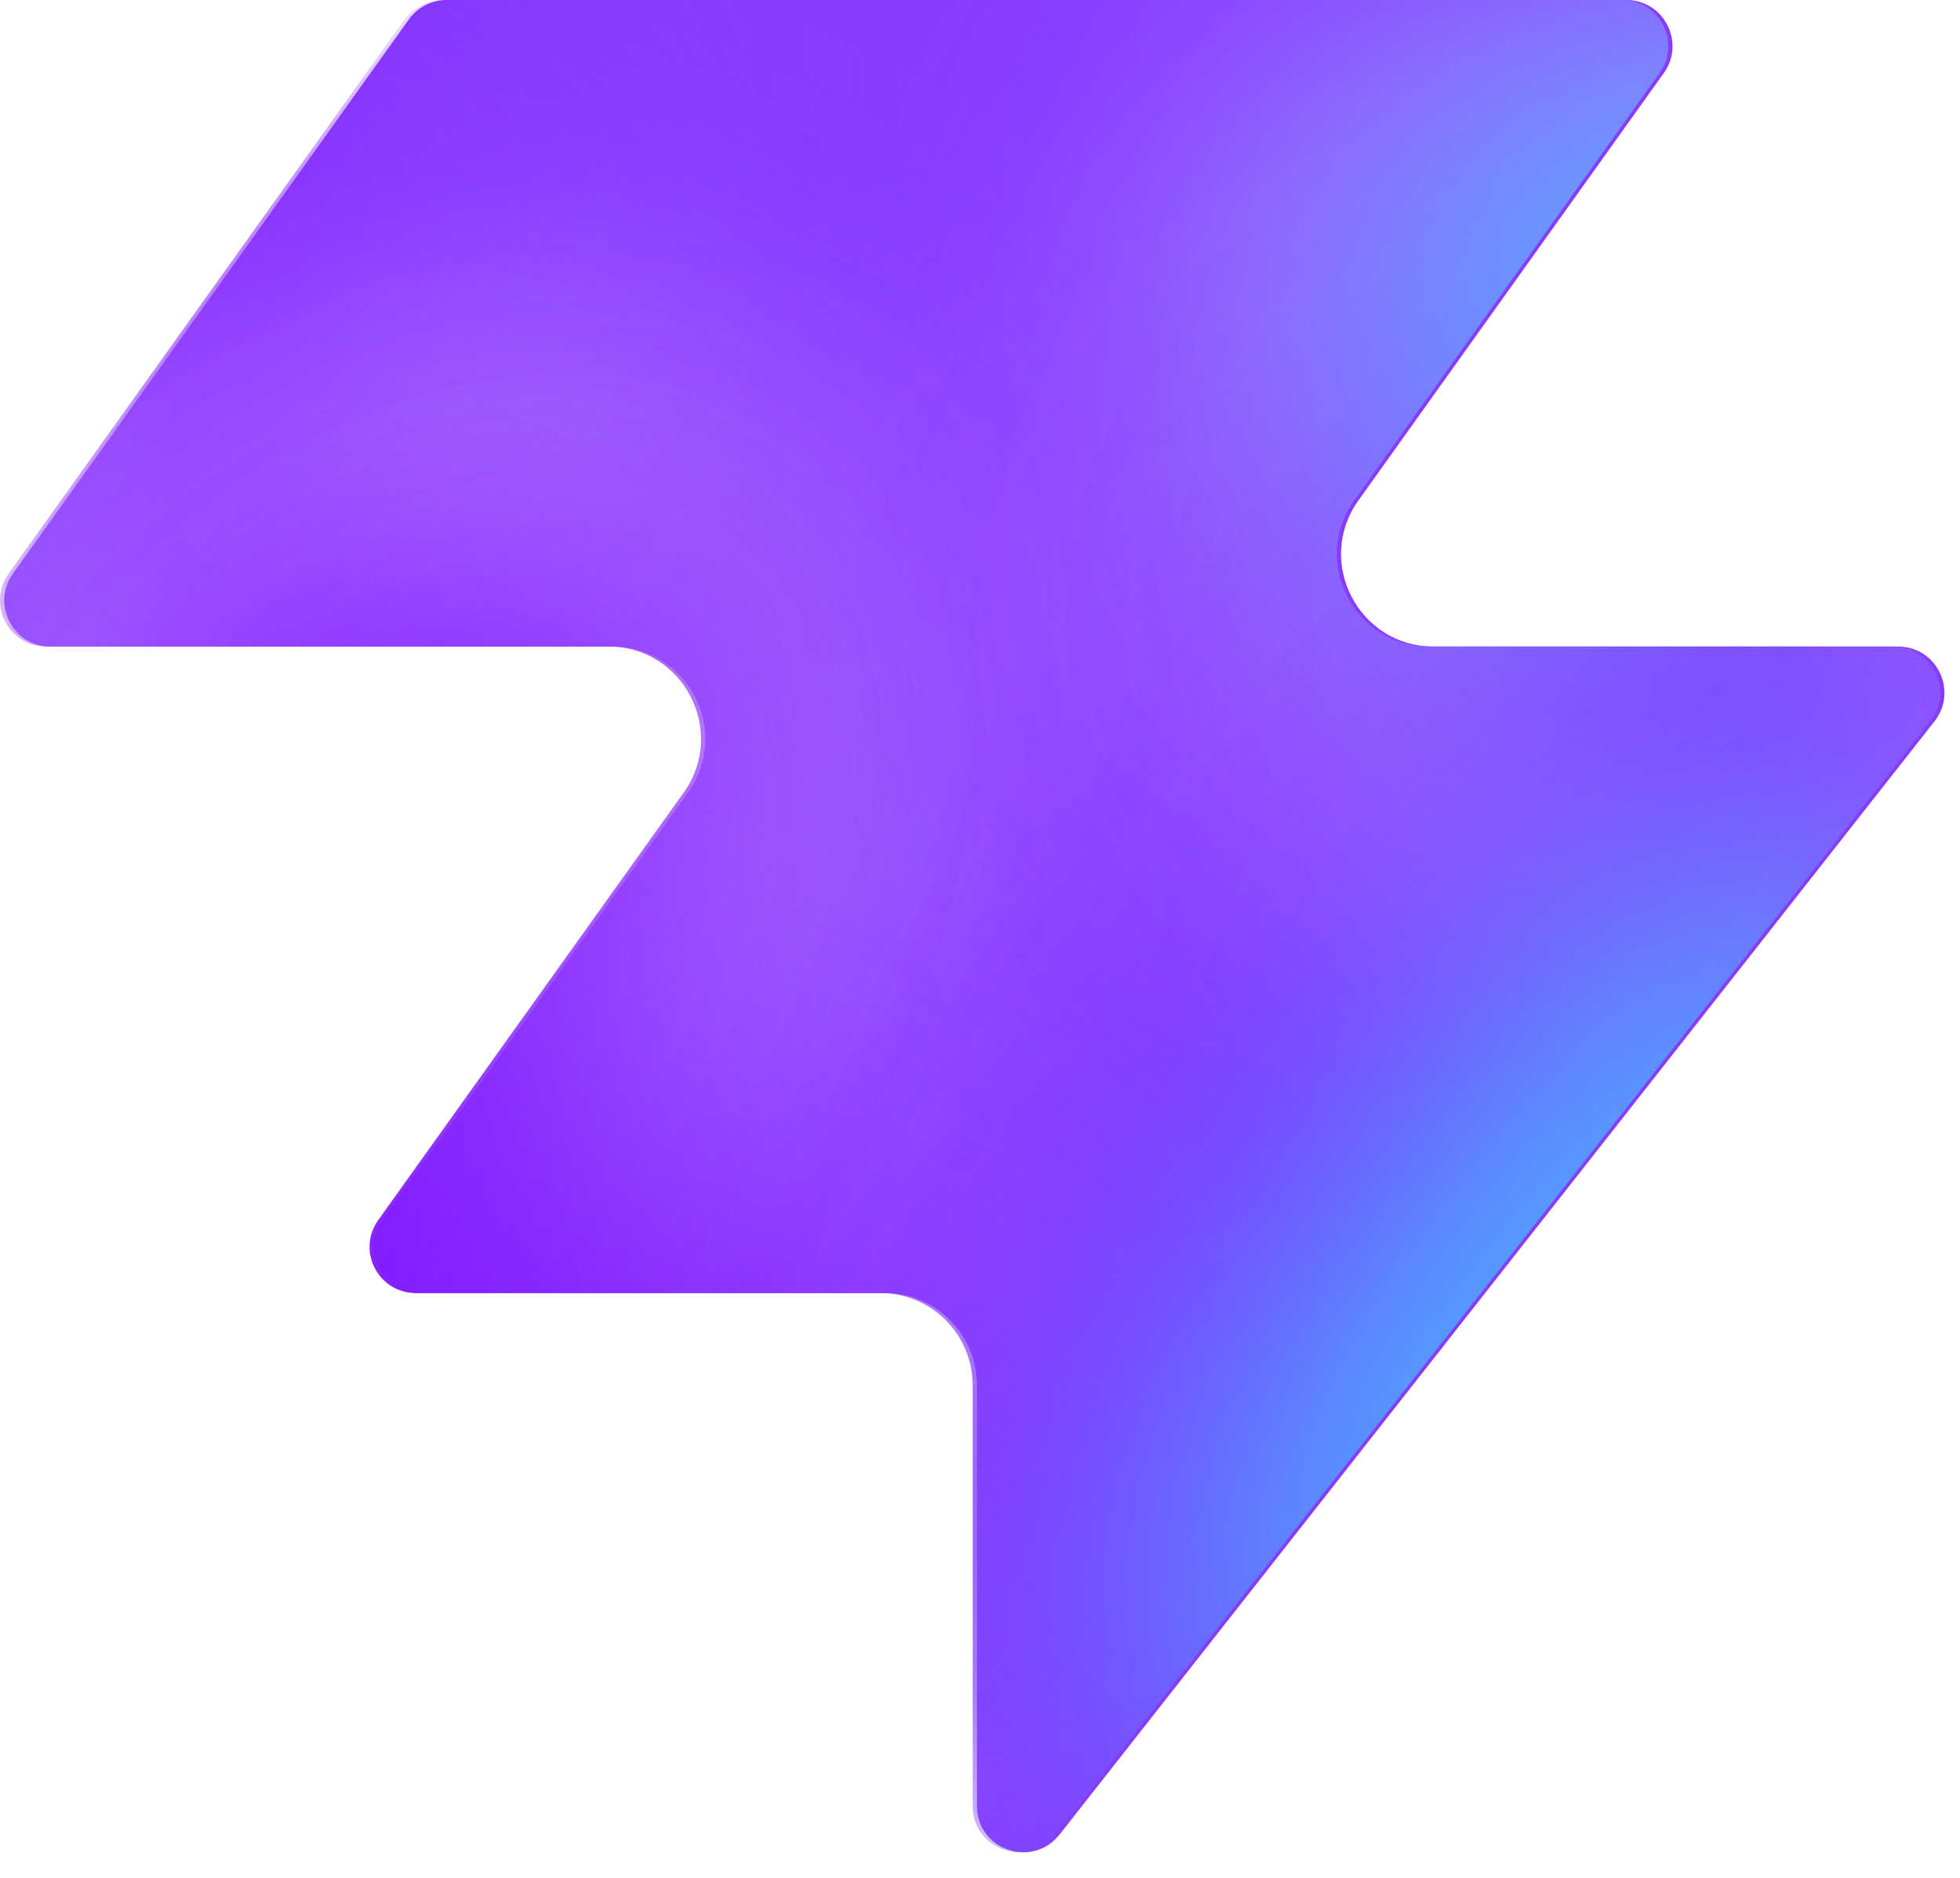
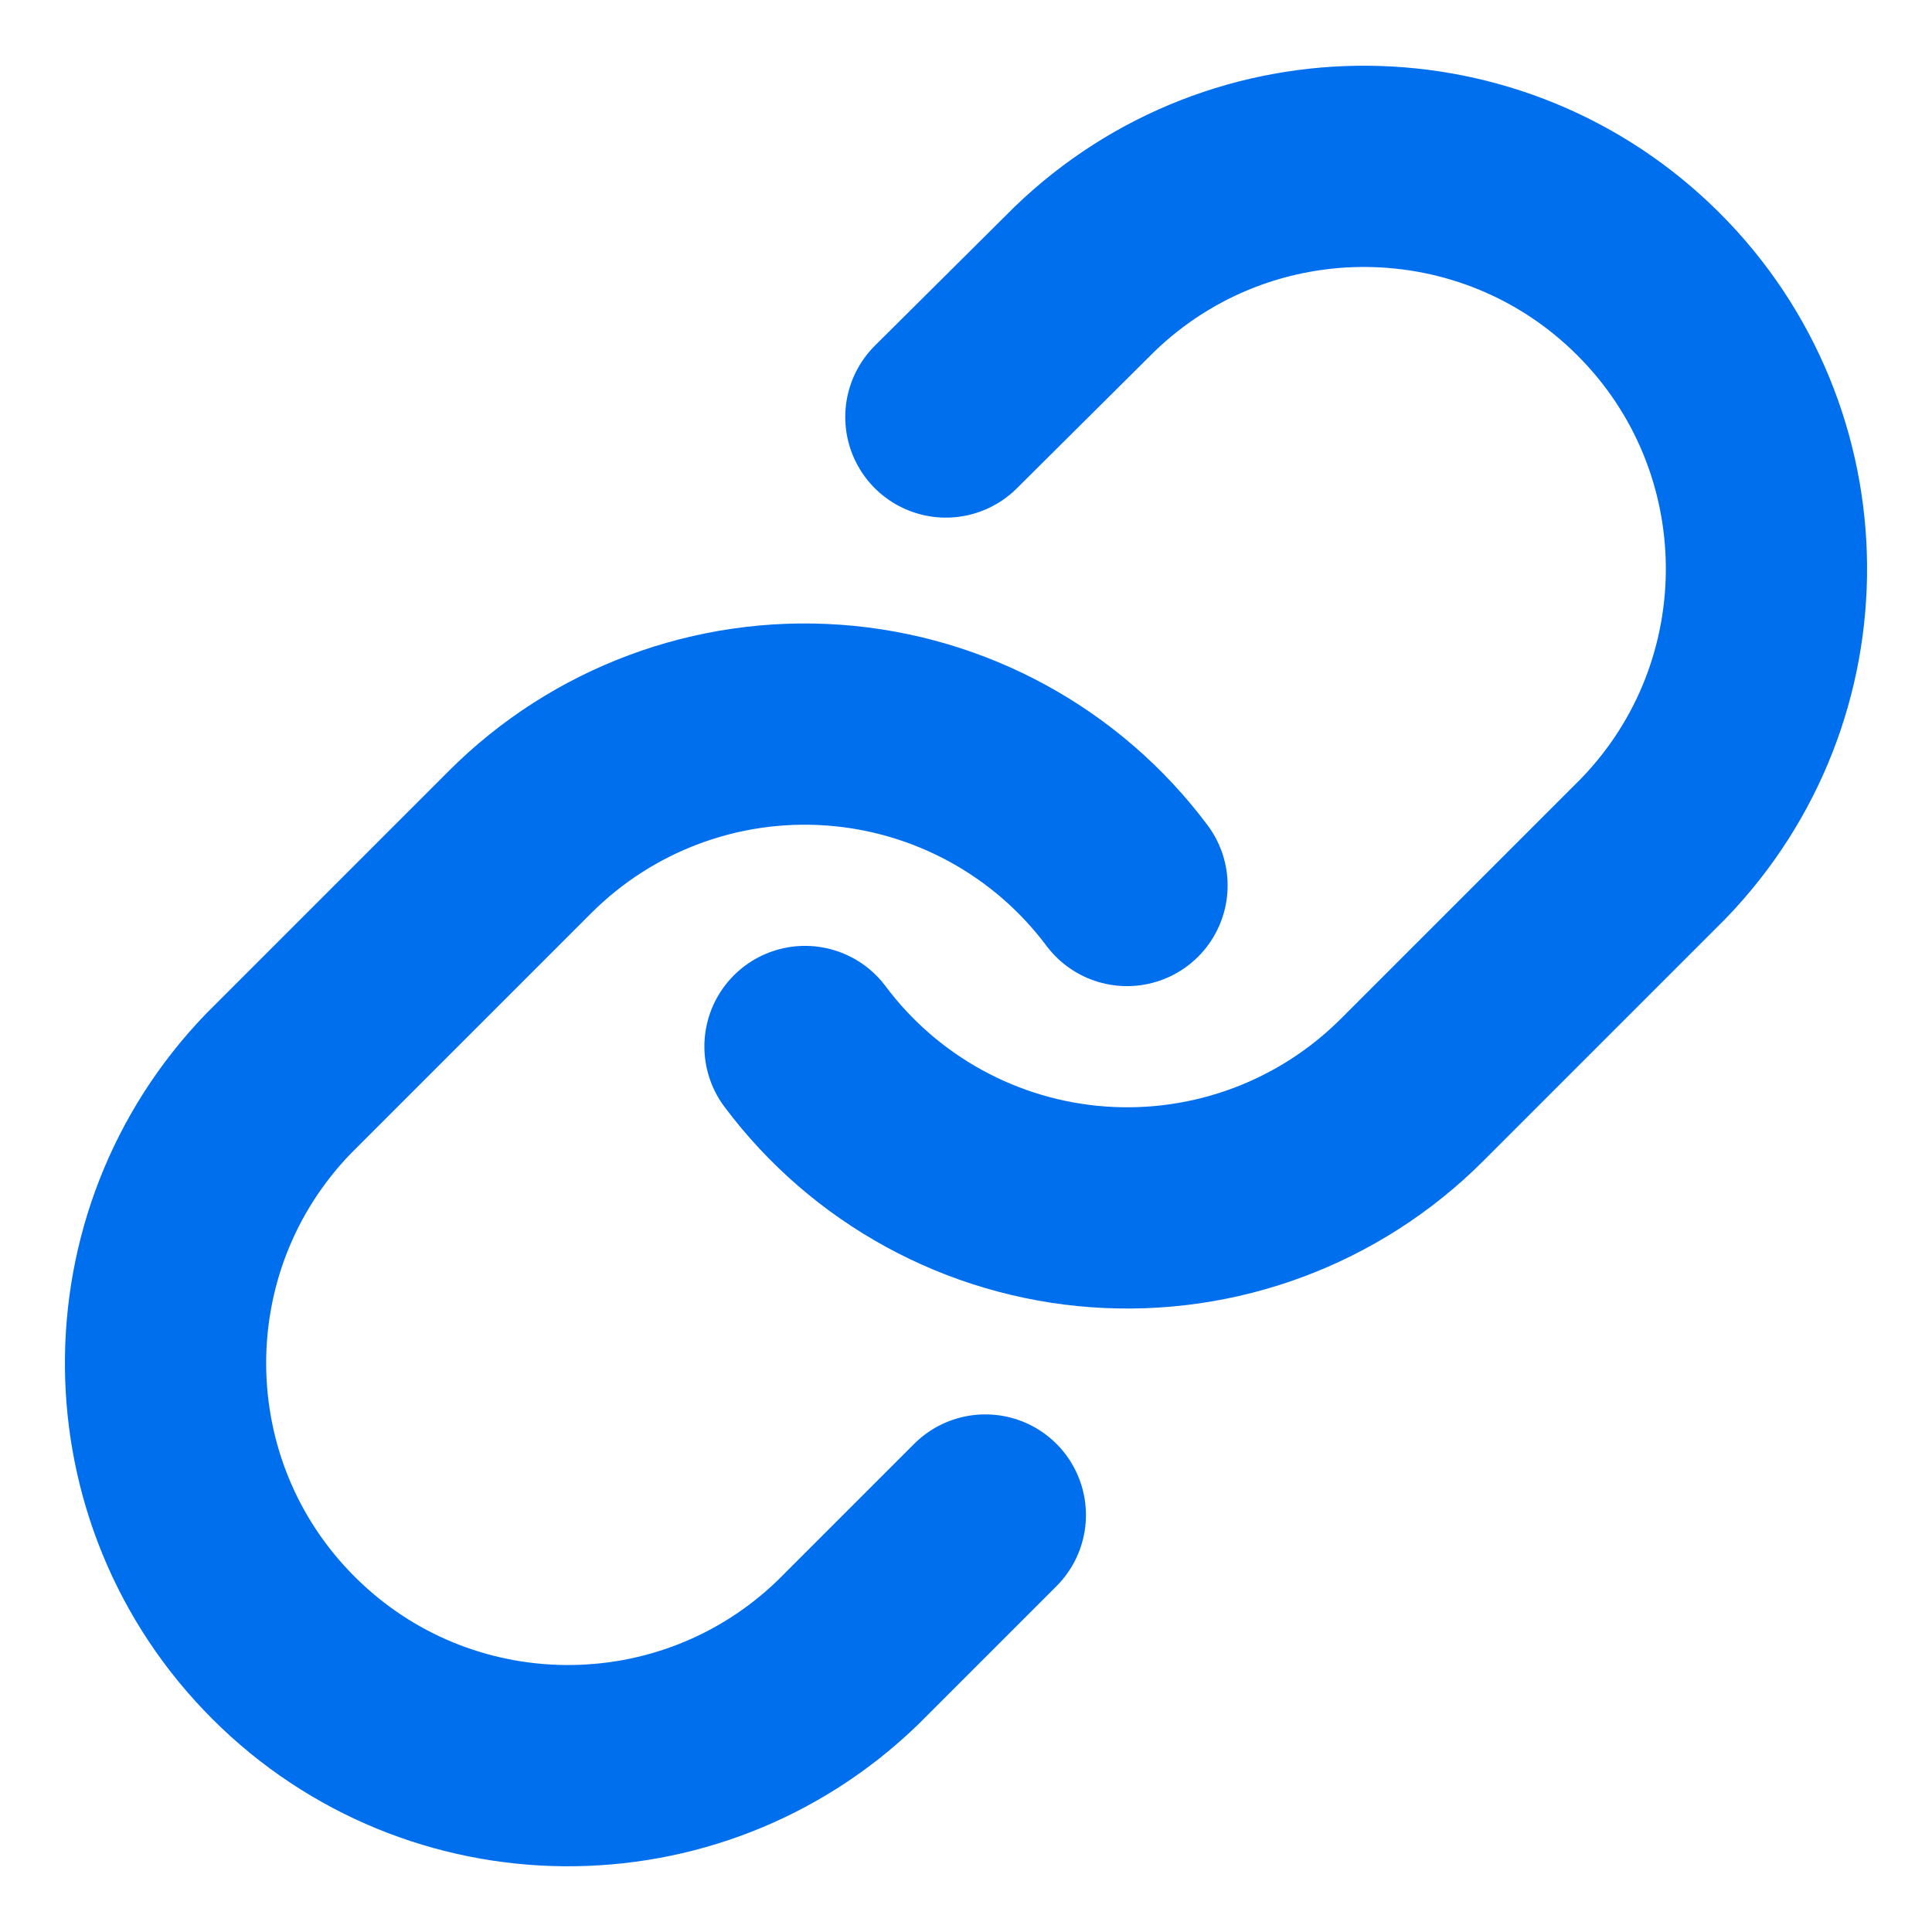
- <svg xmlns="http://www.w3.org/2000/svg" width="48" height="46" fill="none" viewBox="0 0 48 46">
-   <path fill="#863bff" d="M25.946 44.938c-.664.845-2.021.375-2.021-.698V33.937a2.26 2.26 0 0 0-2.262-2.262H10.287c-.92 0-1.456-1.04-.92-1.788l7.48-10.471c1.07-1.497 0-3.578-1.842-3.578H1.237c-.92 0-1.456-1.04-.92-1.788L10.013.474c.214-.297.556-.474.92-.474h28.894c.92 0 1.456 1.04.92 1.788l-7.48 10.471c-1.07 1.498 0 3.579 1.842 3.579h11.377c.943 0 1.473 1.088.89 1.83L25.947 44.94z" style="fill:#863bff;fill:color(display-p3 .525 .23 1);fill-opacity:1" />
-   <mask id="a" width="48" height="46" x="0" y="0" maskUnits="userSpaceOnUse" style="mask-type:alpha">
-     <path fill="#000" d="M25.842 44.938c-.664.844-2.021.375-2.021-.698V33.937a2.26 2.26 0 0 0-2.262-2.262H10.183c-.92 0-1.456-1.04-.92-1.788l7.48-10.471c1.07-1.498 0-3.579-1.842-3.579H1.133c-.92 0-1.456-1.04-.92-1.787L9.91.473c.214-.297.556-.474.92-.474h28.894c.92 0 1.456 1.04.92 1.788l-7.48 10.471c-1.07 1.498 0 3.578 1.842 3.578h11.377c.943 0 1.473 1.088.89 1.832L25.843 44.94z" style="fill:#000;fill-opacity:1" />
-   </mask>
-   <g mask="url(#a)">
-     <g filter="url(#b)">
-       <ellipse cx="5.508" cy="14.704" fill="#ede6ff" rx="5.508" ry="14.704" style="fill:#ede6ff;fill:color(display-p3 .927 .903 1);fill-opacity:1" transform="matrix(.00324 1 1 -.00324 -4.47 31.516)" />
-     </g>
-     <g filter="url(#c)">
-       <ellipse cx="10.399" cy="29.851" fill="#ede6ff" rx="10.399" ry="29.851" style="fill:#ede6ff;fill:color(display-p3 .927 .903 1);fill-opacity:1" transform="matrix(.00324 1 1 -.00324 -39.328 7.883)" />
-     </g>
-     <g filter="url(#d)">
-       <ellipse cx="5.508" cy="30.487" fill="#7e14ff" rx="5.508" ry="30.487" style="fill:#7e14ff;fill:color(display-p3 .492 .077 1);fill-opacity:1" transform="rotate(89.814 -25.913 -14.639)scale(1 -1)" />
-     </g>
-     <g filter="url(#e)">
-       <ellipse cx="5.508" cy="30.599" fill="#7e14ff" rx="5.508" ry="30.599" style="fill:#7e14ff;fill:color(display-p3 .492 .077 1);fill-opacity:1" transform="rotate(89.814 -32.644 -3.334)scale(1 -1)" />
-     </g>
-     <g filter="url(#f)">
-       <ellipse cx="5.508" cy="30.599" fill="#7e14ff" rx="5.508" ry="30.599" style="fill:#7e14ff;fill:color(display-p3 .492 .077 1);fill-opacity:1" transform="matrix(.00324 1 1 -.00324 -34.34 30.47)" />
-     </g>
-     <g filter="url(#g)">
-       <ellipse cx="14.072" cy="22.078" fill="#ede6ff" rx="14.072" ry="22.078" style="fill:#ede6ff;fill:color(display-p3 .927 .903 1);fill-opacity:1" transform="rotate(93.35 24.506 48.493)scale(-1 1)" />
-     </g>
-     <g filter="url(#h)">
-       <ellipse cx="3.47" cy="21.501" fill="#7e14ff" rx="3.47" ry="21.501" style="fill:#7e14ff;fill:color(display-p3 .492 .077 1);fill-opacity:1" transform="rotate(89.009 28.708 47.59)scale(-1 1)" />
-     </g>
-     <g filter="url(#i)">
-       <ellipse cx="3.47" cy="21.501" fill="#7e14ff" rx="3.47" ry="21.501" style="fill:#7e14ff;fill:color(display-p3 .492 .077 1);fill-opacity:1" transform="rotate(89.009 28.708 47.59)scale(-1 1)" />
-     </g>
-     <g filter="url(#j)">
-       <ellipse cx=".387" cy="8.972" fill="#7e14ff" rx="4.407" ry="29.108" style="fill:#7e14ff;fill:color(display-p3 .492 .077 1);fill-opacity:1" transform="rotate(39.51 .387 8.972)" />
-     </g>
-     <g filter="url(#k)">
-       <ellipse cx="47.523" cy="-6.092" fill="#7e14ff" rx="4.407" ry="29.108" style="fill:#7e14ff;fill:color(display-p3 .492 .077 1);fill-opacity:1" transform="rotate(37.892 47.523 -6.092)" />
-     </g>
-     <g filter="url(#l)">
-       <ellipse cx="41.412" cy="6.333" fill="#47bfff" rx="5.971" ry="9.665" style="fill:#47bfff;fill:color(display-p3 .28 .748 1);fill-opacity:1" transform="rotate(37.892 41.412 6.333)" />
-     </g>
-     <g filter="url(#m)">
-       <ellipse cx="-1.879" cy="38.332" fill="#7e14ff" rx="4.407" ry="29.108" style="fill:#7e14ff;fill:color(display-p3 .492 .077 1);fill-opacity:1" transform="rotate(37.892 -1.88 38.332)" />
-     </g>
-     <g filter="url(#n)">
-       <ellipse cx="-1.879" cy="38.332" fill="#7e14ff" rx="4.407" ry="29.108" style="fill:#7e14ff;fill:color(display-p3 .492 .077 1);fill-opacity:1" transform="rotate(37.892 -1.88 38.332)" />
-     </g>
-     <g filter="url(#o)">
-       <ellipse cx="35.651" cy="29.907" fill="#7e14ff" rx="4.407" ry="29.108" style="fill:#7e14ff;fill:color(display-p3 .492 .077 1);fill-opacity:1" transform="rotate(37.892 35.651 29.907)" />
-     </g>
-     <g filter="url(#p)">
-       <ellipse cx="38.418" cy="32.4" fill="#47bfff" rx="5.971" ry="15.297" style="fill:#47bfff;fill:color(display-p3 .28 .748 1);fill-opacity:1" transform="rotate(37.892 38.418 32.4)" />
-     </g>
-   </g>
-   <defs>
-     <filter id="b" width="60.045" height="41.654" x="-19.77" y="16.149" color-interpolation-filters="sRGB" filterUnits="userSpaceOnUse">
-       <feFlood flood-opacity="0" result="BackgroundImageFix" />
-       <feBlend in="SourceGraphic" in2="BackgroundImageFix" result="shape" />
-       <feGaussianBlur result="effect1_foregroundBlur_2002_17158" stdDeviation="7.659" />
-     </filter>
-     <filter id="c" width="90.34" height="51.437" x="-54.613" y="-7.533" color-interpolation-filters="sRGB" filterUnits="userSpaceOnUse">
-       <feFlood flood-opacity="0" result="BackgroundImageFix" />
-       <feBlend in="SourceGraphic" in2="BackgroundImageFix" result="shape" />
-       <feGaussianBlur result="effect1_foregroundBlur_2002_17158" stdDeviation="7.659" />
-     </filter>
-     <filter id="d" width="79.355" height="29.4" x="-49.64" y="2.03" color-interpolation-filters="sRGB" filterUnits="userSpaceOnUse">
-       <feFlood flood-opacity="0" result="BackgroundImageFix" />
-       <feBlend in="SourceGraphic" in2="BackgroundImageFix" result="shape" />
-       <feGaussianBlur result="effect1_foregroundBlur_2002_17158" stdDeviation="4.596" />
-     </filter>
-     <filter id="e" width="79.579" height="29.4" x="-45.045" y="20.029" color-interpolation-filters="sRGB" filterUnits="userSpaceOnUse">
-       <feFlood flood-opacity="0" result="BackgroundImageFix" />
-       <feBlend in="SourceGraphic" in2="BackgroundImageFix" result="shape" />
-       <feGaussianBlur result="effect1_foregroundBlur_2002_17158" stdDeviation="4.596" />
-     </filter>
-     <filter id="f" width="79.579" height="29.4" x="-43.513" y="21.178" color-interpolation-filters="sRGB" filterUnits="userSpaceOnUse">
-       <feFlood flood-opacity="0" result="BackgroundImageFix" />
-       <feBlend in="SourceGraphic" in2="BackgroundImageFix" result="shape" />
-       <feGaussianBlur result="effect1_foregroundBlur_2002_17158" stdDeviation="4.596" />
-     </filter>
-     <filter id="g" width="74.749" height="58.852" x="15.756" y="-17.901" color-interpolation-filters="sRGB" filterUnits="userSpaceOnUse">
-       <feFlood flood-opacity="0" result="BackgroundImageFix" />
-       <feBlend in="SourceGraphic" in2="BackgroundImageFix" result="shape" />
-       <feGaussianBlur result="effect1_foregroundBlur_2002_17158" stdDeviation="7.659" />
-     </filter>
-     <filter id="h" width="61.377" height="25.362" x="23.548" y="2.284" color-interpolation-filters="sRGB" filterUnits="userSpaceOnUse">
-       <feFlood flood-opacity="0" result="BackgroundImageFix" />
-       <feBlend in="SourceGraphic" in2="BackgroundImageFix" result="shape" />
-       <feGaussianBlur result="effect1_foregroundBlur_2002_17158" stdDeviation="4.596" />
-     </filter>
-     <filter id="i" width="61.377" height="25.362" x="23.548" y="2.284" color-interpolation-filters="sRGB" filterUnits="userSpaceOnUse">
-       <feFlood flood-opacity="0" result="BackgroundImageFix" />
-       <feBlend in="SourceGraphic" in2="BackgroundImageFix" result="shape" />
-       <feGaussianBlur result="effect1_foregroundBlur_2002_17158" stdDeviation="4.596" />
-     </filter>
-     <filter id="j" width="56.045" height="63.649" x="-27.636" y="-22.853" color-interpolation-filters="sRGB" filterUnits="userSpaceOnUse">
-       <feFlood flood-opacity="0" result="BackgroundImageFix" />
-       <feBlend in="SourceGraphic" in2="BackgroundImageFix" result="shape" />
-       <feGaussianBlur result="effect1_foregroundBlur_2002_17158" stdDeviation="4.596" />
-     </filter>
-     <filter id="k" width="54.814" height="64.646" x="20.116" y="-38.415" color-interpolation-filters="sRGB" filterUnits="userSpaceOnUse">
-       <feFlood flood-opacity="0" result="BackgroundImageFix" />
-       <feBlend in="SourceGraphic" in2="BackgroundImageFix" result="shape" />
-       <feGaussianBlur result="effect1_foregroundBlur_2002_17158" stdDeviation="4.596" />
-     </filter>
-     <filter id="l" width="33.541" height="35.313" x="24.641" y="-11.323" color-interpolation-filters="sRGB" filterUnits="userSpaceOnUse">
-       <feFlood flood-opacity="0" result="BackgroundImageFix" />
-       <feBlend in="SourceGraphic" in2="BackgroundImageFix" result="shape" />
-       <feGaussianBlur result="effect1_foregroundBlur_2002_17158" stdDeviation="4.596" />
-     </filter>
-     <filter id="m" width="54.814" height="64.646" x="-29.286" y="6.009" color-interpolation-filters="sRGB" filterUnits="userSpaceOnUse">
-       <feFlood flood-opacity="0" result="BackgroundImageFix" />
-       <feBlend in="SourceGraphic" in2="BackgroundImageFix" result="shape" />
-       <feGaussianBlur result="effect1_foregroundBlur_2002_17158" stdDeviation="4.596" />
-     </filter>
-     <filter id="n" width="54.814" height="64.646" x="-29.286" y="6.009" color-interpolation-filters="sRGB" filterUnits="userSpaceOnUse">
-       <feFlood flood-opacity="0" result="BackgroundImageFix" />
-       <feBlend in="SourceGraphic" in2="BackgroundImageFix" result="shape" />
-       <feGaussianBlur result="effect1_foregroundBlur_2002_17158" stdDeviation="4.596" />
-     </filter>
-     <filter id="o" width="54.814" height="64.646" x="8.244" y="-2.416" color-interpolation-filters="sRGB" filterUnits="userSpaceOnUse">
-       <feFlood flood-opacity="0" result="BackgroundImageFix" />
-       <feBlend in="SourceGraphic" in2="BackgroundImageFix" result="shape" />
-       <feGaussianBlur result="effect1_foregroundBlur_2002_17158" stdDeviation="4.596" />
-     </filter>
-     <filter id="p" width="39.409" height="43.623" x="18.713" y="10.588" color-interpolation-filters="sRGB" filterUnits="userSpaceOnUse">
-       <feFlood flood-opacity="0" result="BackgroundImageFix" />
-       <feBlend in="SourceGraphic" in2="BackgroundImageFix" result="shape" />
-       <feGaussianBlur result="effect1_foregroundBlur_2002_17158" stdDeviation="4.596" />
-     </filter>
-   </defs>
+ <svg xmlns="http://www.w3.org/2000/svg" width="128" height="128" viewBox="0 0 24 24" fill="none" stroke="#006FEE" stroke-width="2.5" stroke-linecap="round" stroke-linejoin="round">
+   <path d="M10 13a5 5 0 0 0 7.54.54l3-3a5 5 0 0 0-7.07-7.07l-1.72 1.71" />
+   <path d="M14 11a5 5 0 0 0-7.54-.54l-3 3a5 5 0 0 0 7.07 7.07l1.71-1.71" />
</svg>
